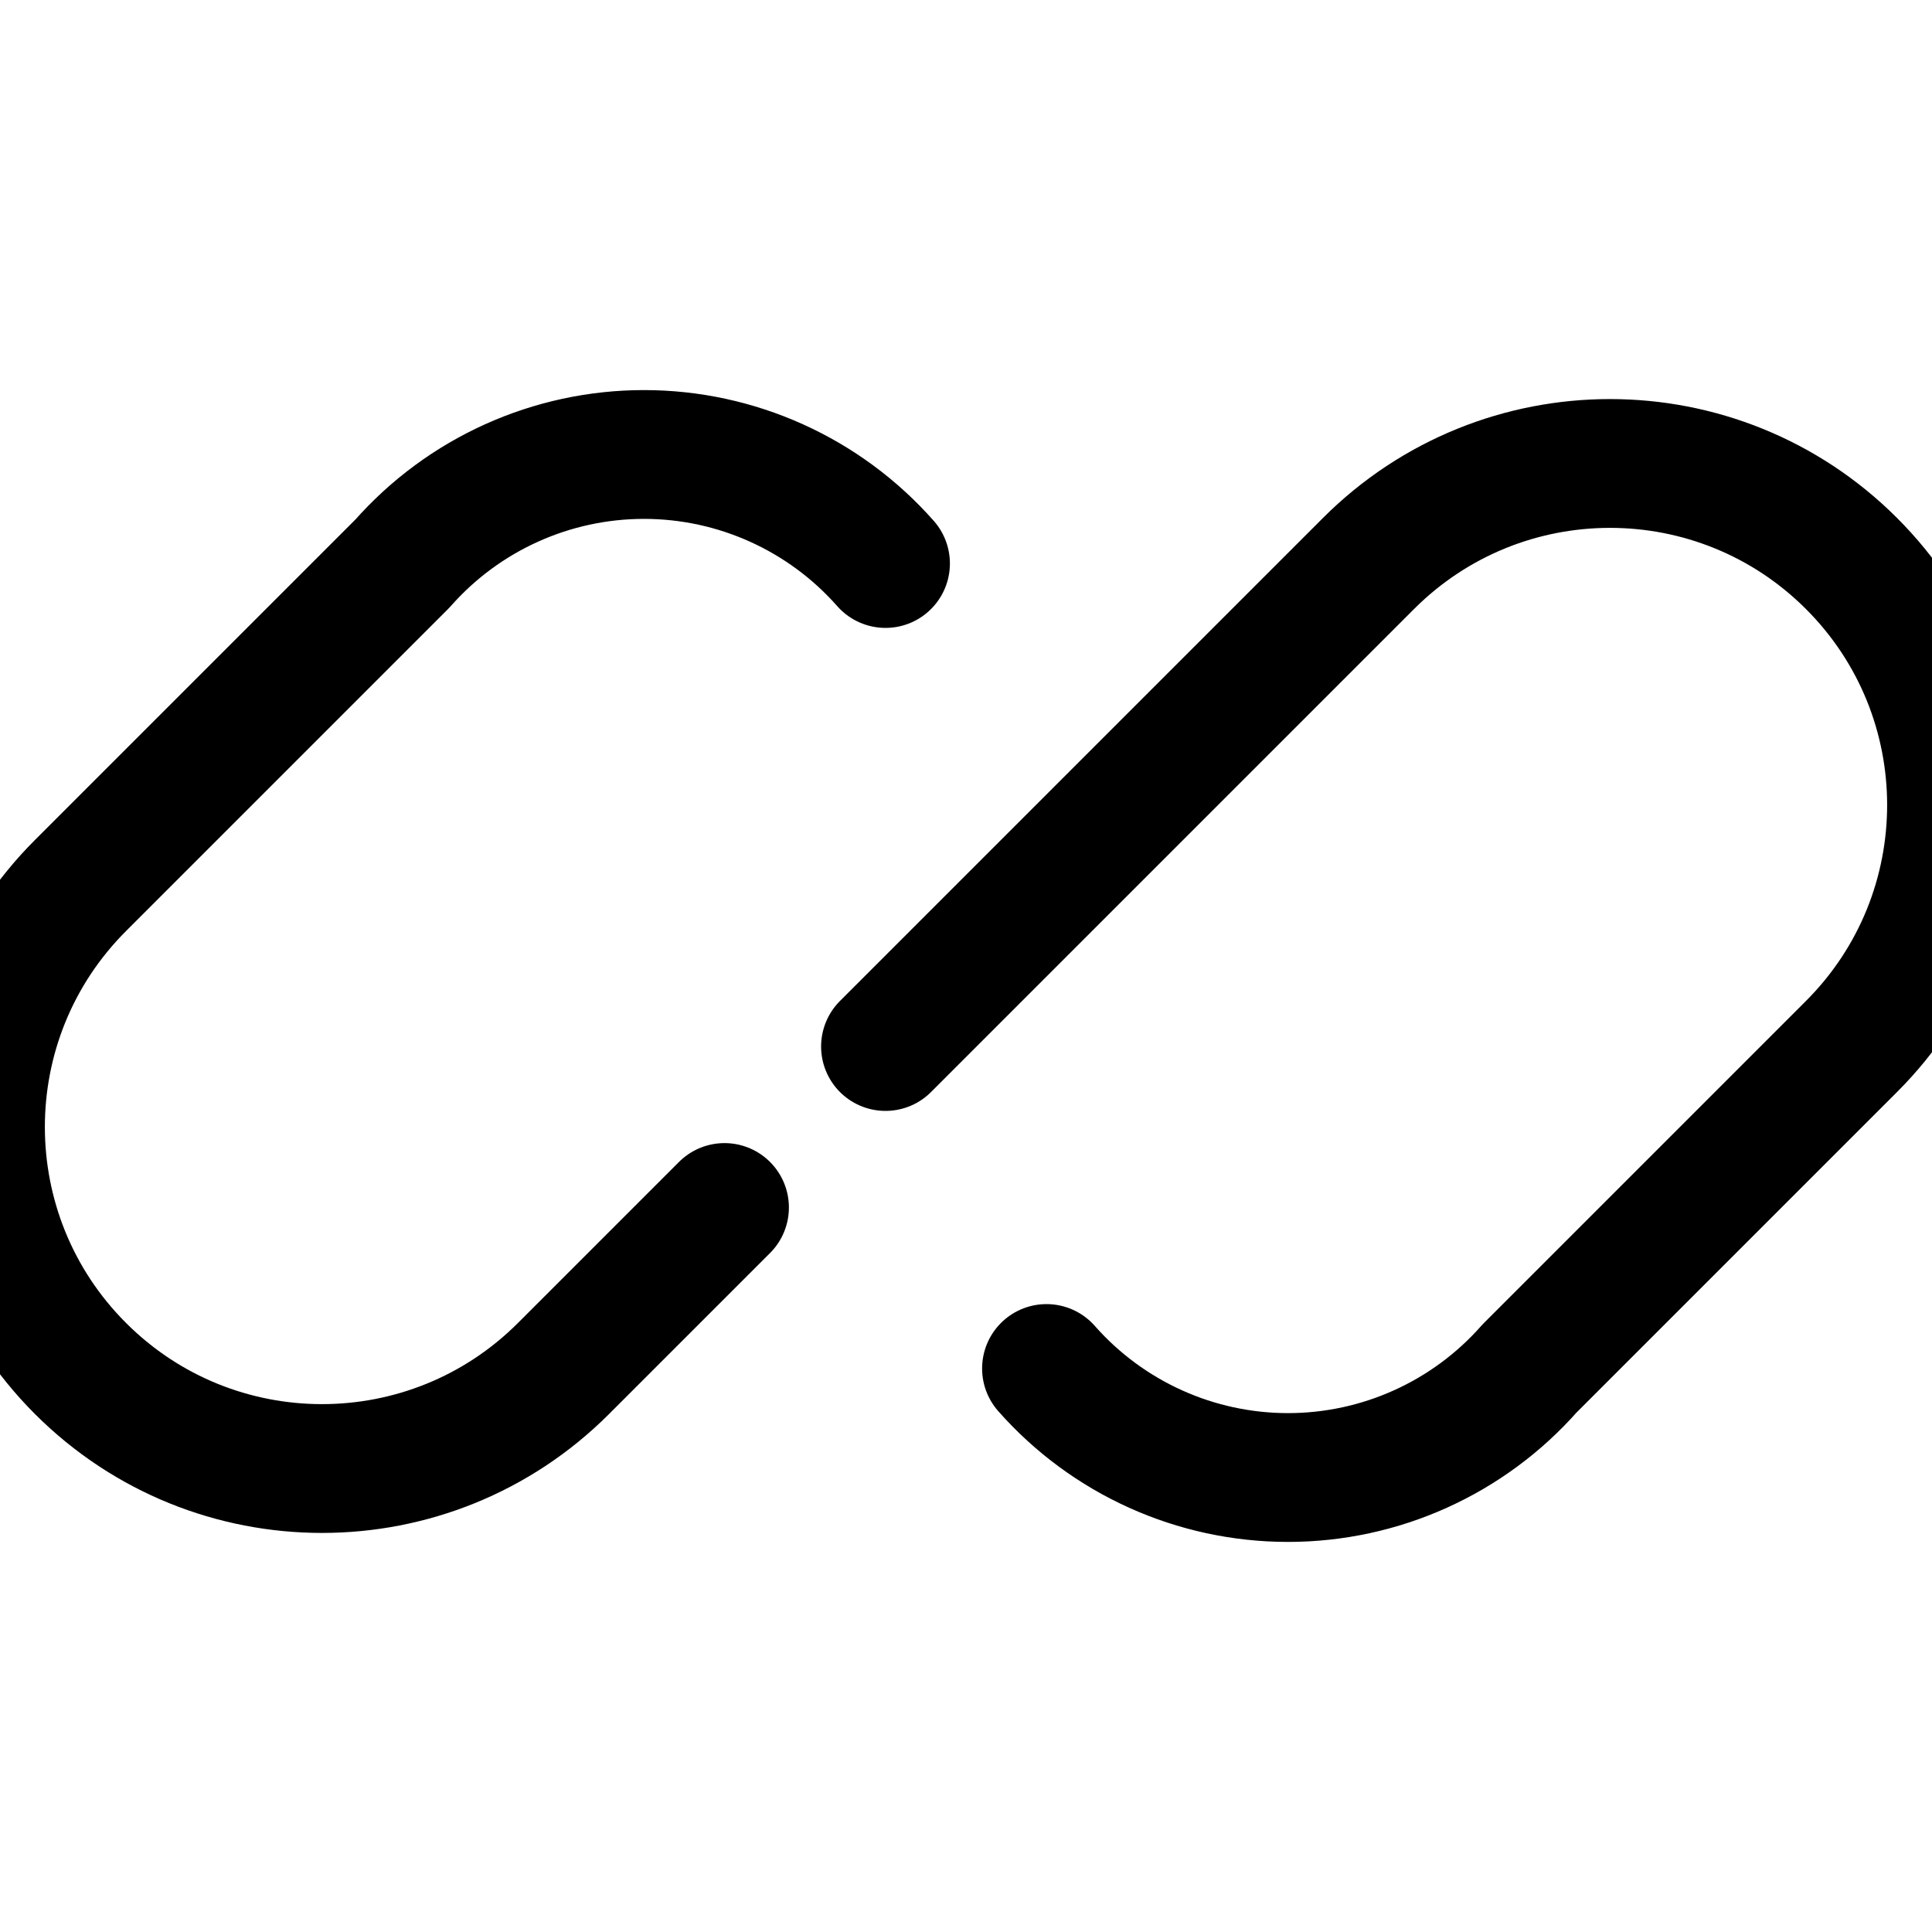
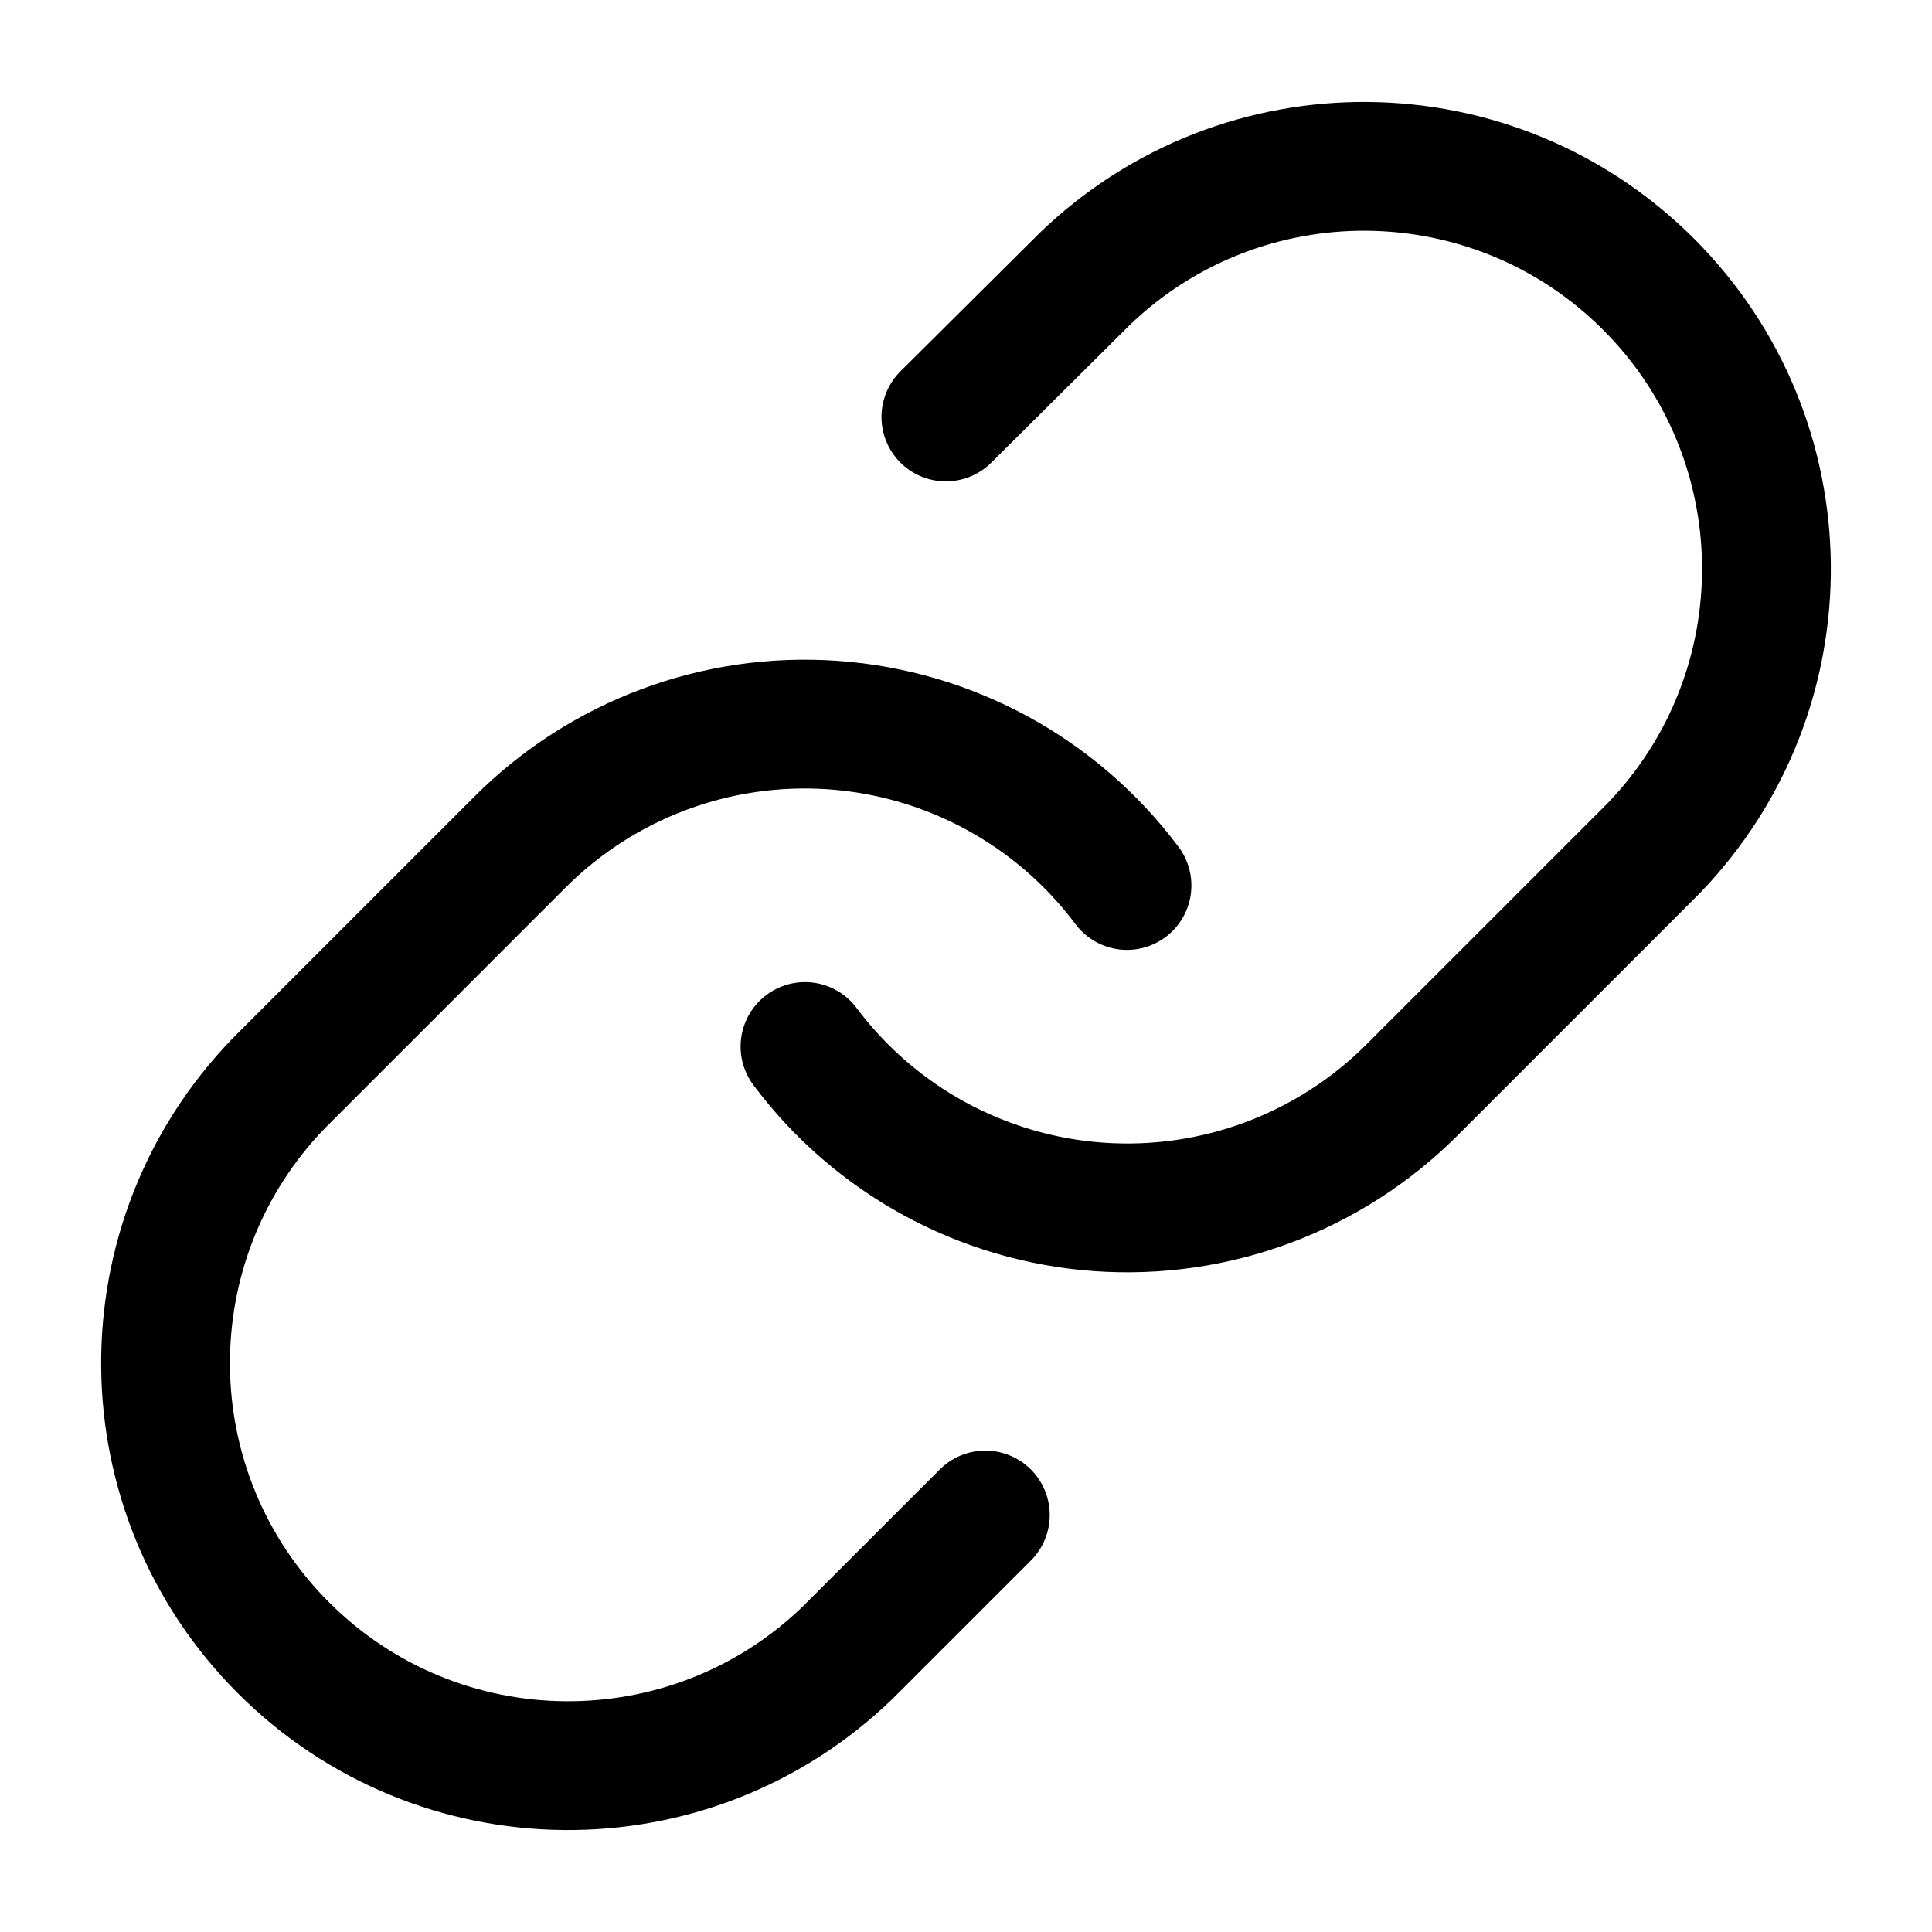
- <svg xmlns="http://www.w3.org/2000/svg" viewBox="0 0 24 24" fill="none" stroke="currentColor" stroke-width="1.6" stroke-linecap="round" stroke-linejoin="round">
-   <path d="m10 13 4-4m-6 6-2 2a4 4 0 0 1-6-6l4-4a4 4 0 0 1 6 0m4 2 2-2a4 4 0 0 1 6 6l-4 4a4 4 0 0 1-6 0" transform="translate(1 0)" />
+ <svg xmlns="http://www.w3.org/2000/svg" width="24" height="24" viewBox="0 0 24 24" fill="none" stroke="currentColor" stroke-width="1.6" stroke-linecap="round" stroke-linejoin="round">
+   <path d="M10 13a5 5 0 0 0 7.54.54l3-3a5 5 0 0 0-7.07-7.07l-1.72 1.71" />
+   <path d="M14 11a5 5 0 0 0-7.54-.54l-3 3a5 5 0 0 0 7.07 7.07l1.71-1.71" />
</svg>
